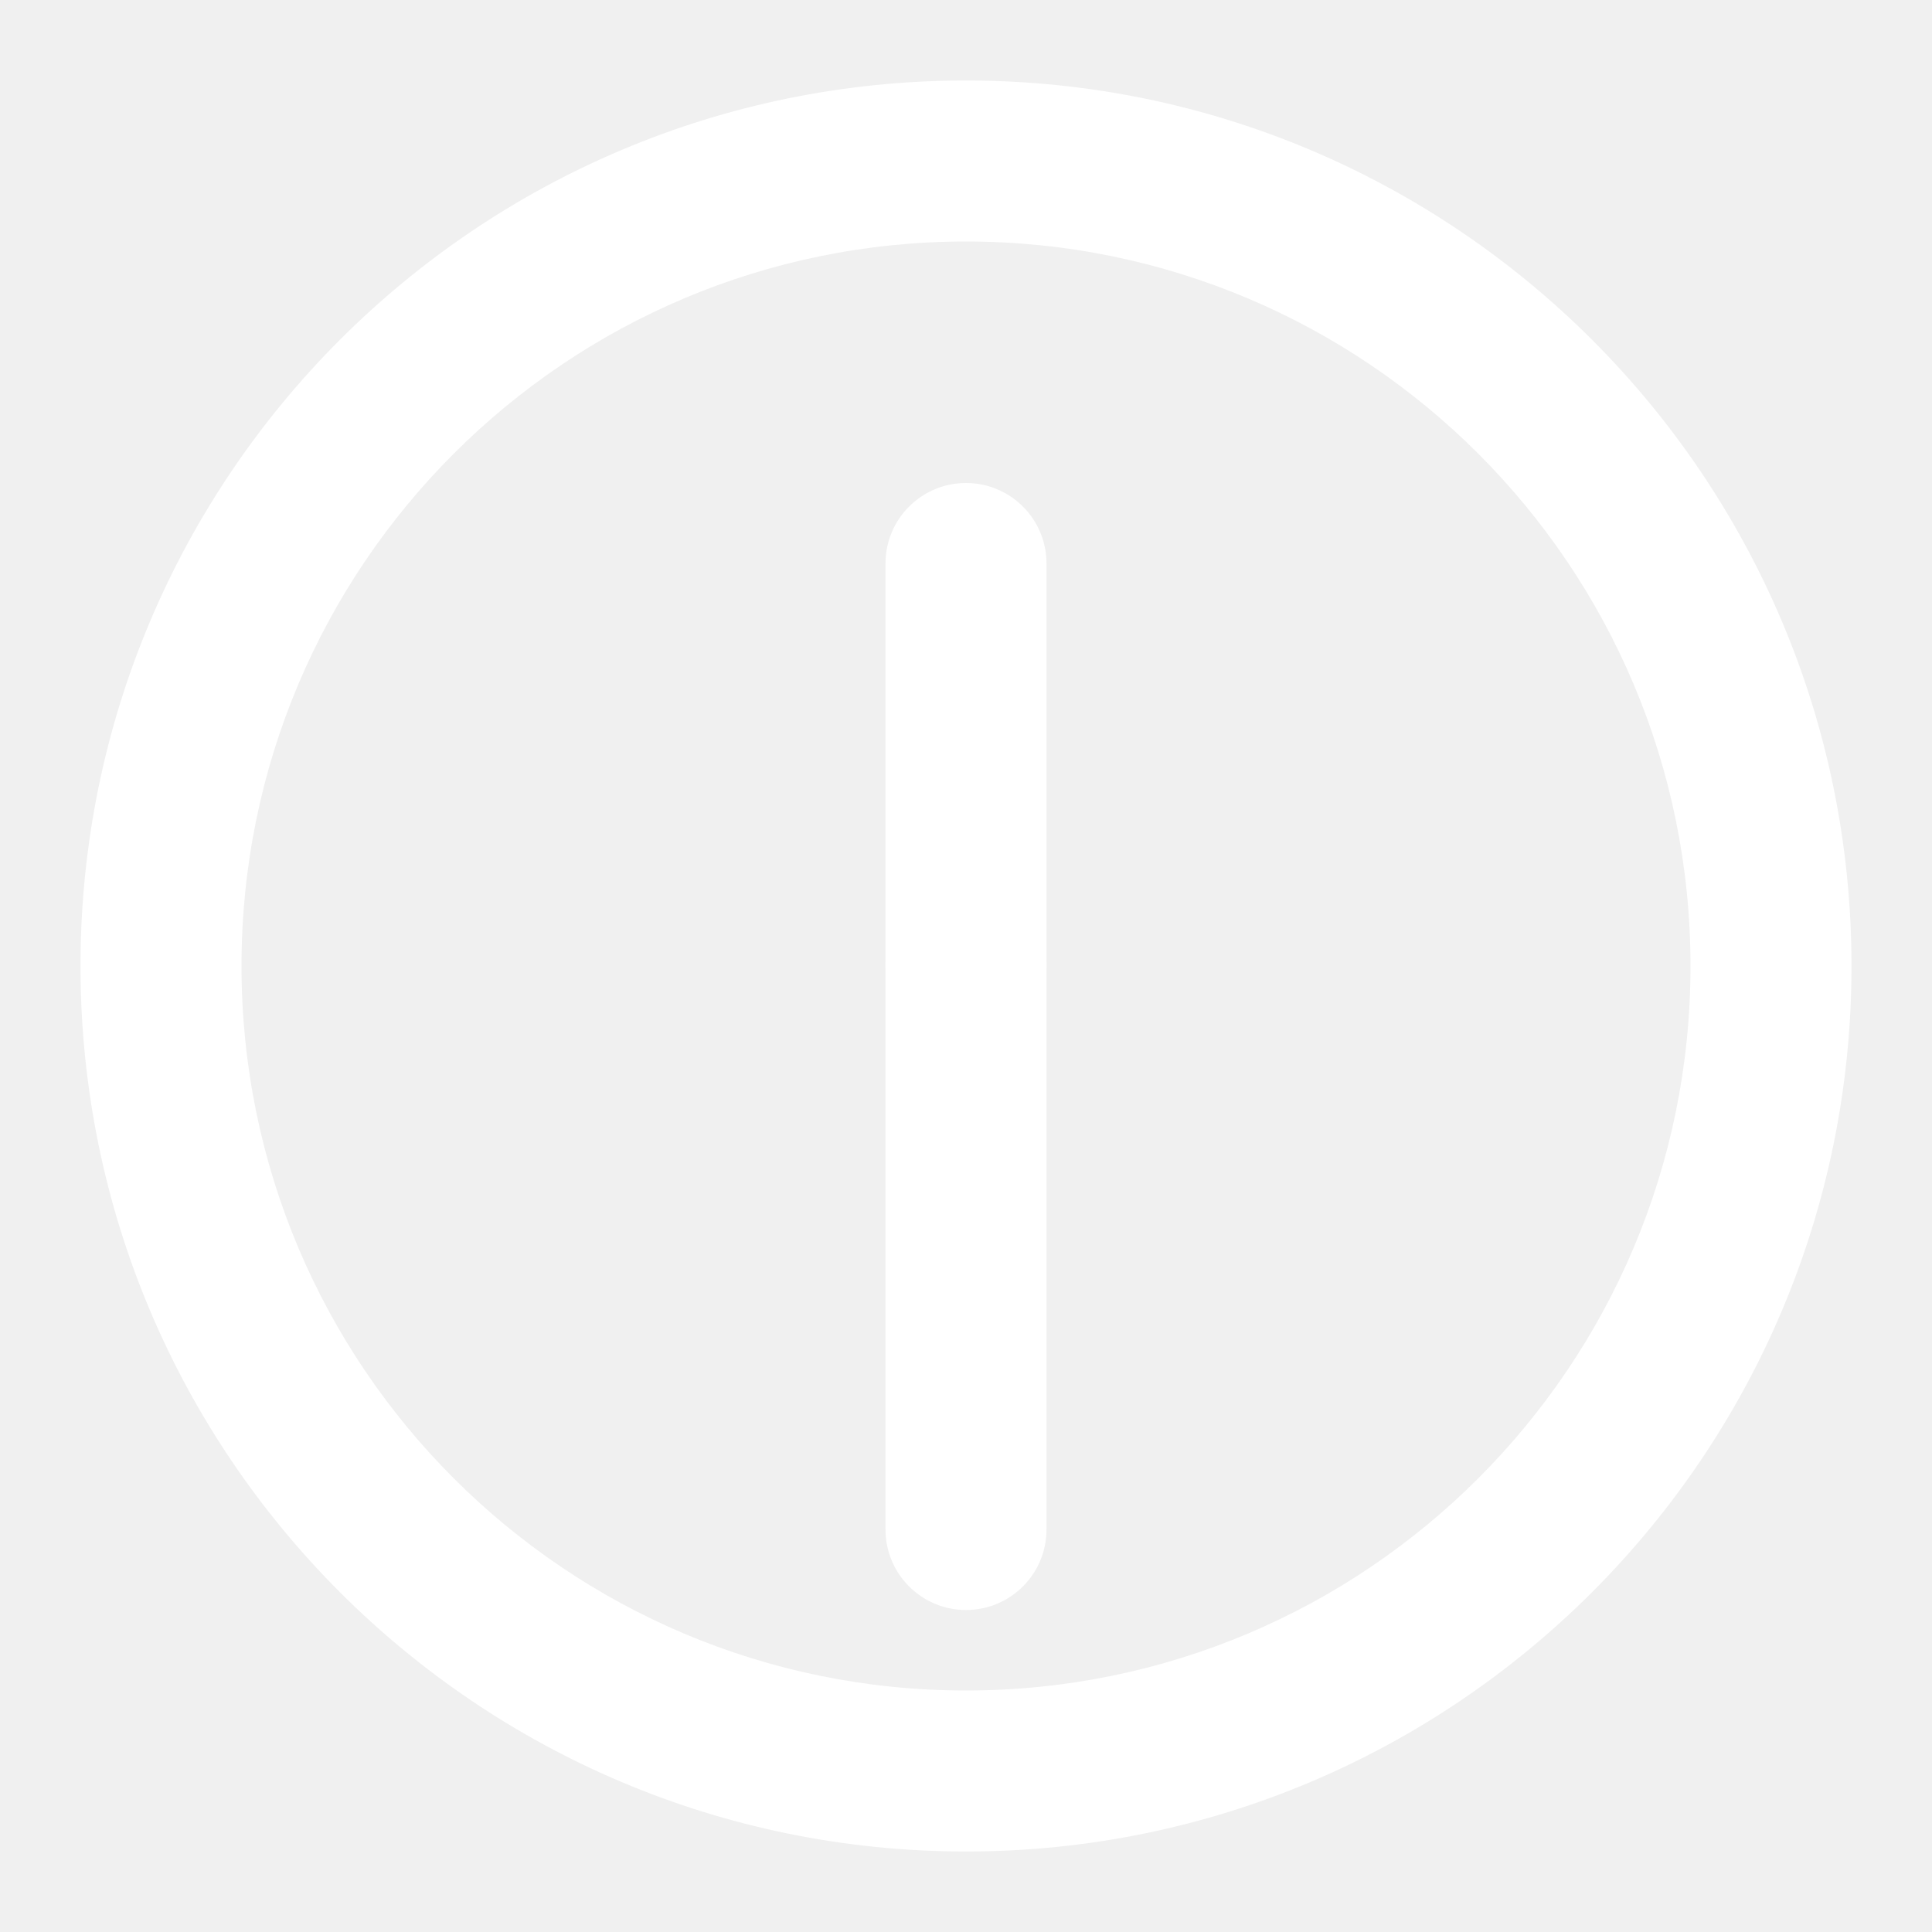
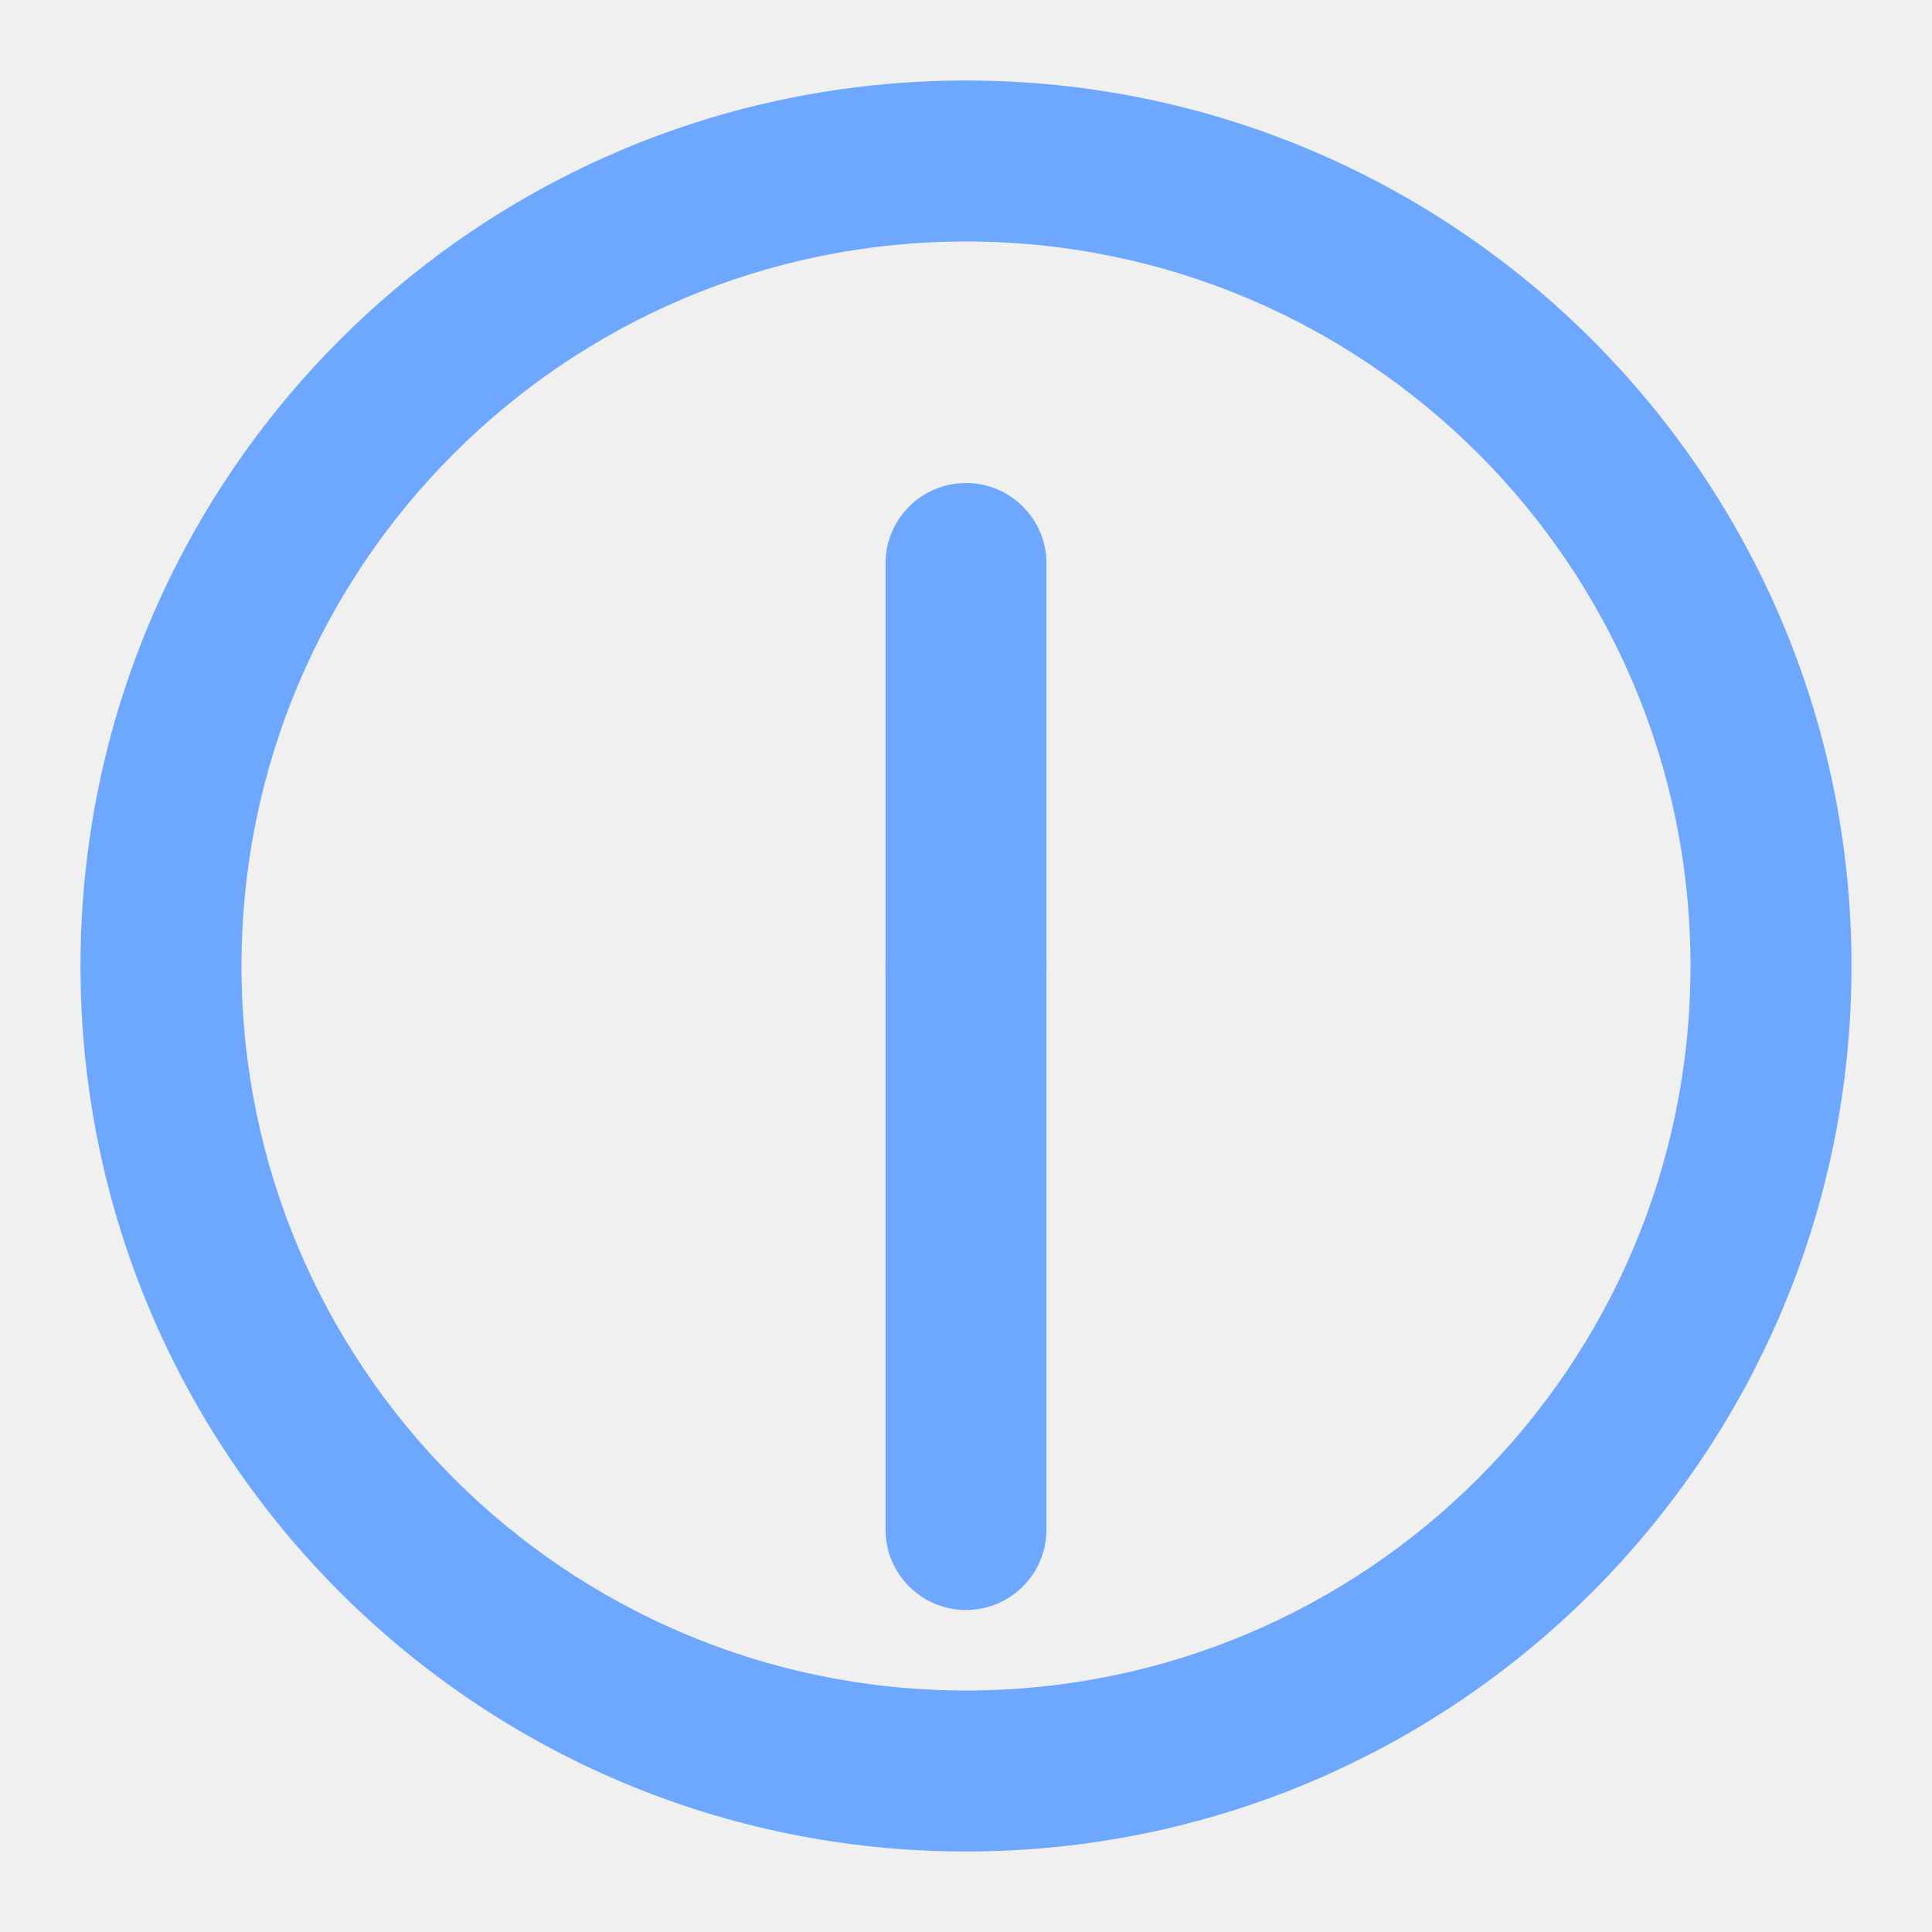
<svg xmlns="http://www.w3.org/2000/svg" width="24" height="24" viewBox="0 0 24 24">
-   <path d="M12,1A11,11,0,1,0,23,12,11,11,0,0,0,12,1Zm0,20a9,9,0,1,1,9-9A9,9,0,0,1,12,21Z" fill="white" />
-   <rect x="11" y="6" rx="1" width="2" height="7" fill="white">
+   <path d="M12,1A11,11,0,1,0,23,12,11,11,0,0,0,12,1Zm0,20a9,9,0,1,1,9-9A9,9,0,0,1,12,21Z" fill="#6ea8fe" />
+   <rect x="11" y="6" rx="1" width="2" height="7" fill="#6ea8fe">
    <animateTransform attributeName="transform" type="rotate" dur="9s" values="0 12 12;360 12 12" repeatCount="indefinite" />
  </rect>
-   <rect x="11" y="11" rx="1" width="2" height="9" fill="white">
+   <rect x="11" y="11" rx="1" width="2" height="9" fill="#6ea8fe">
    <animateTransform attributeName="transform" type="rotate" dur="0.75s" values="0 12 12;360 12 12" repeatCount="indefinite" />
  </rect>
</svg>
